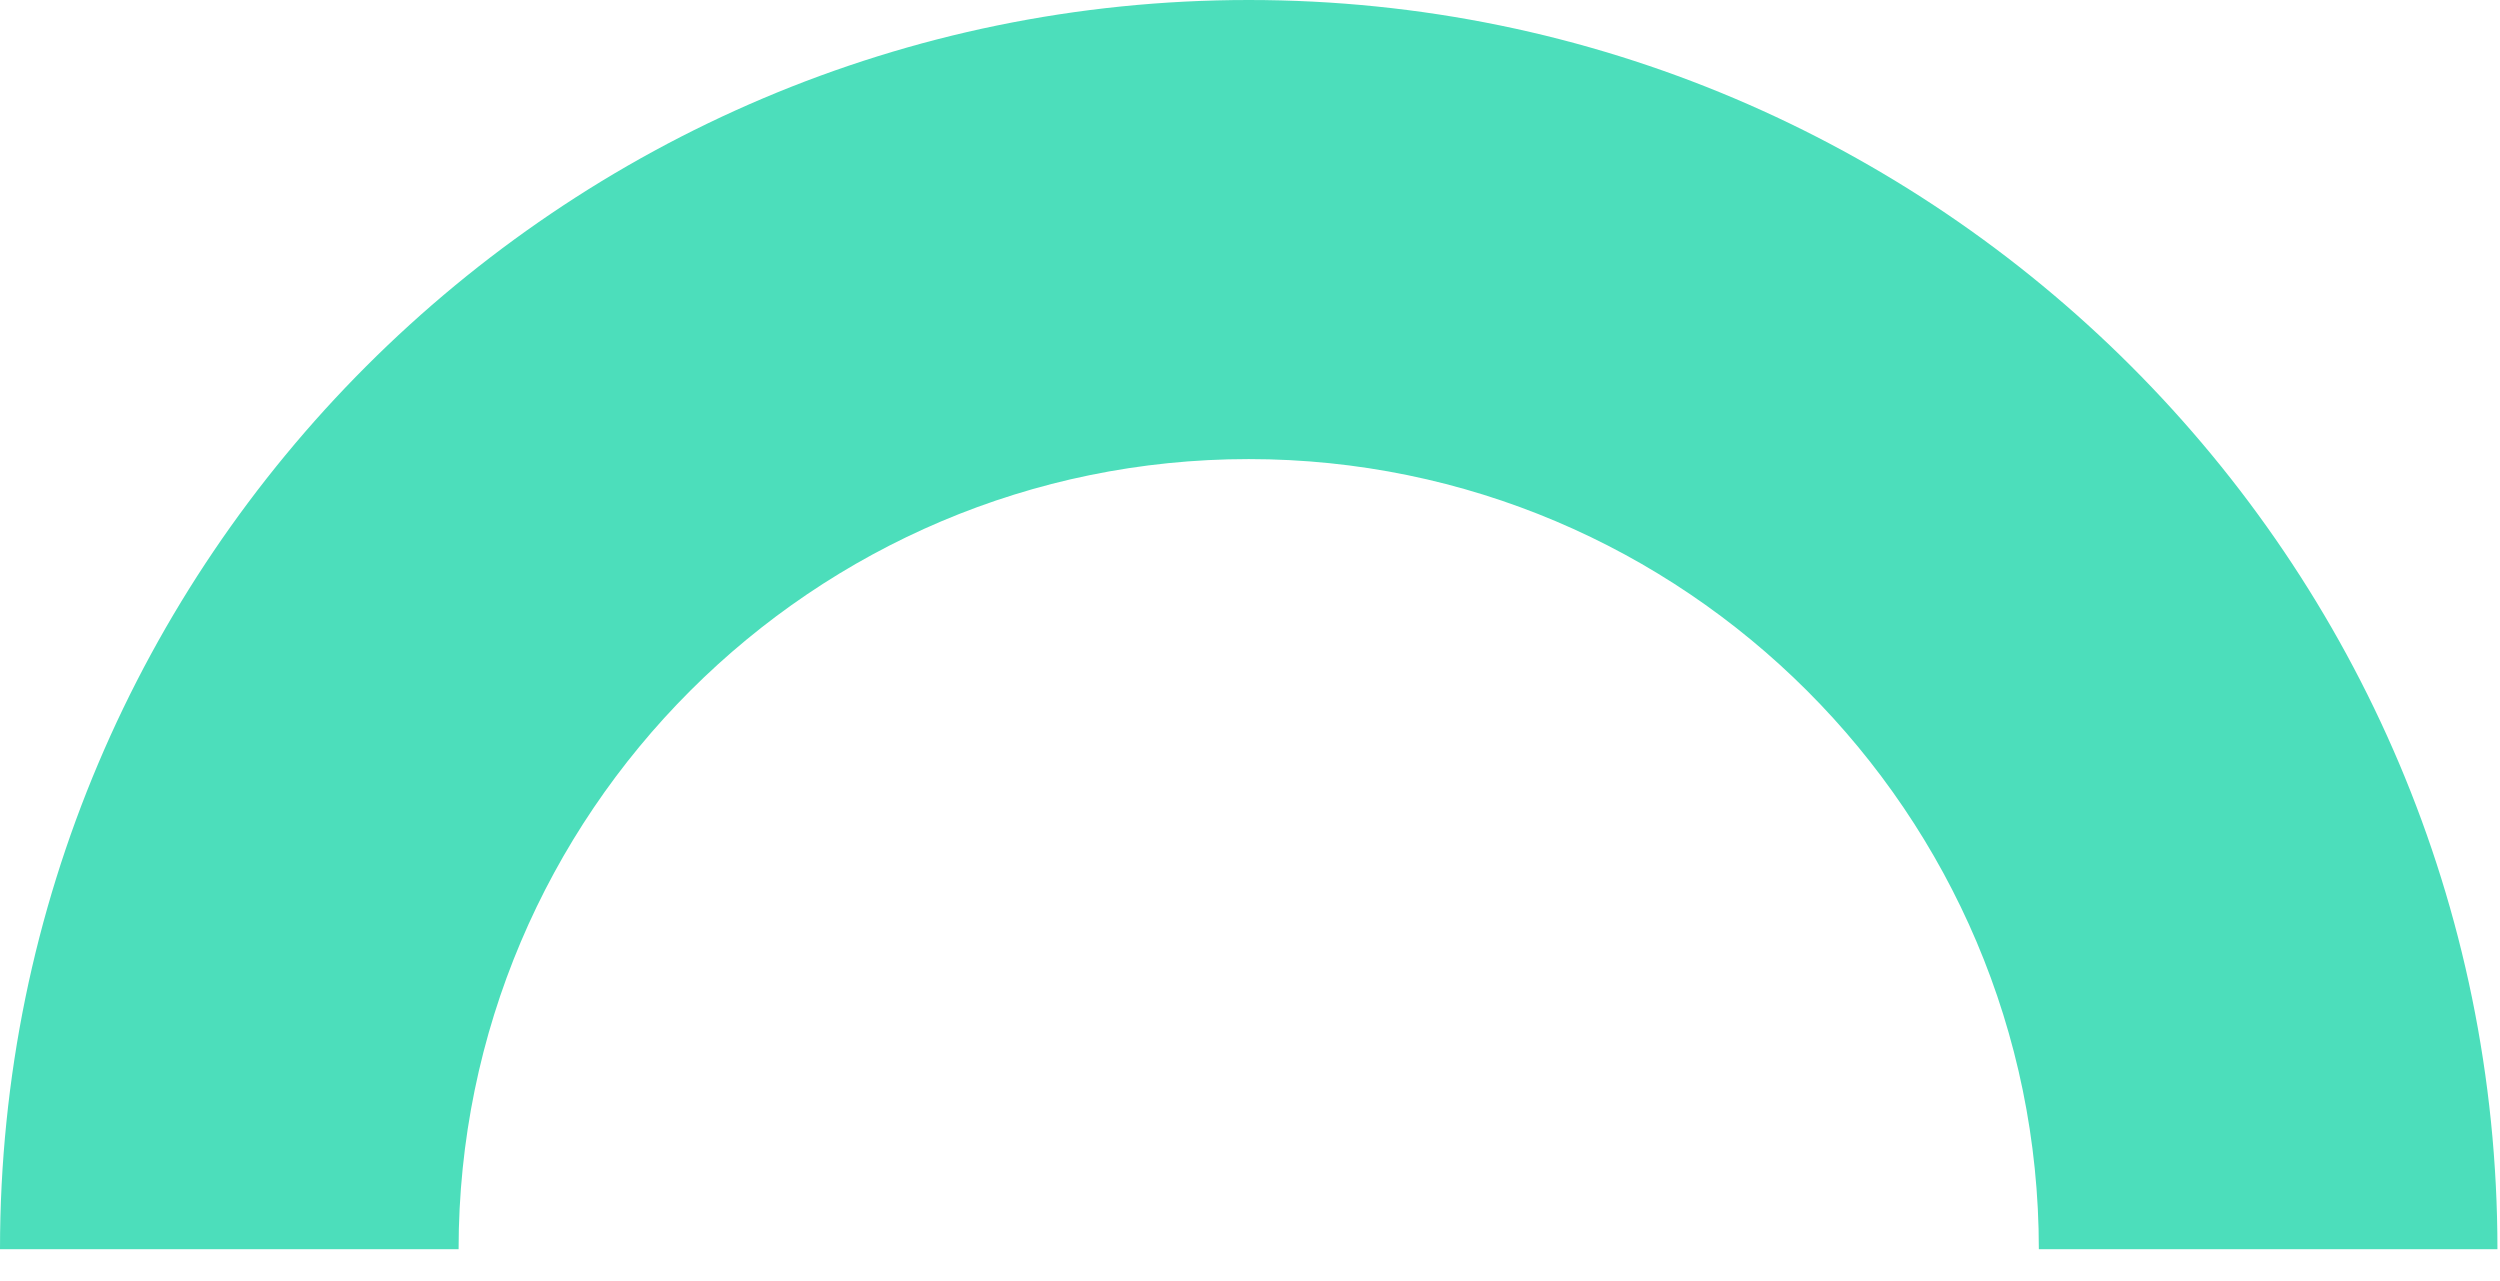
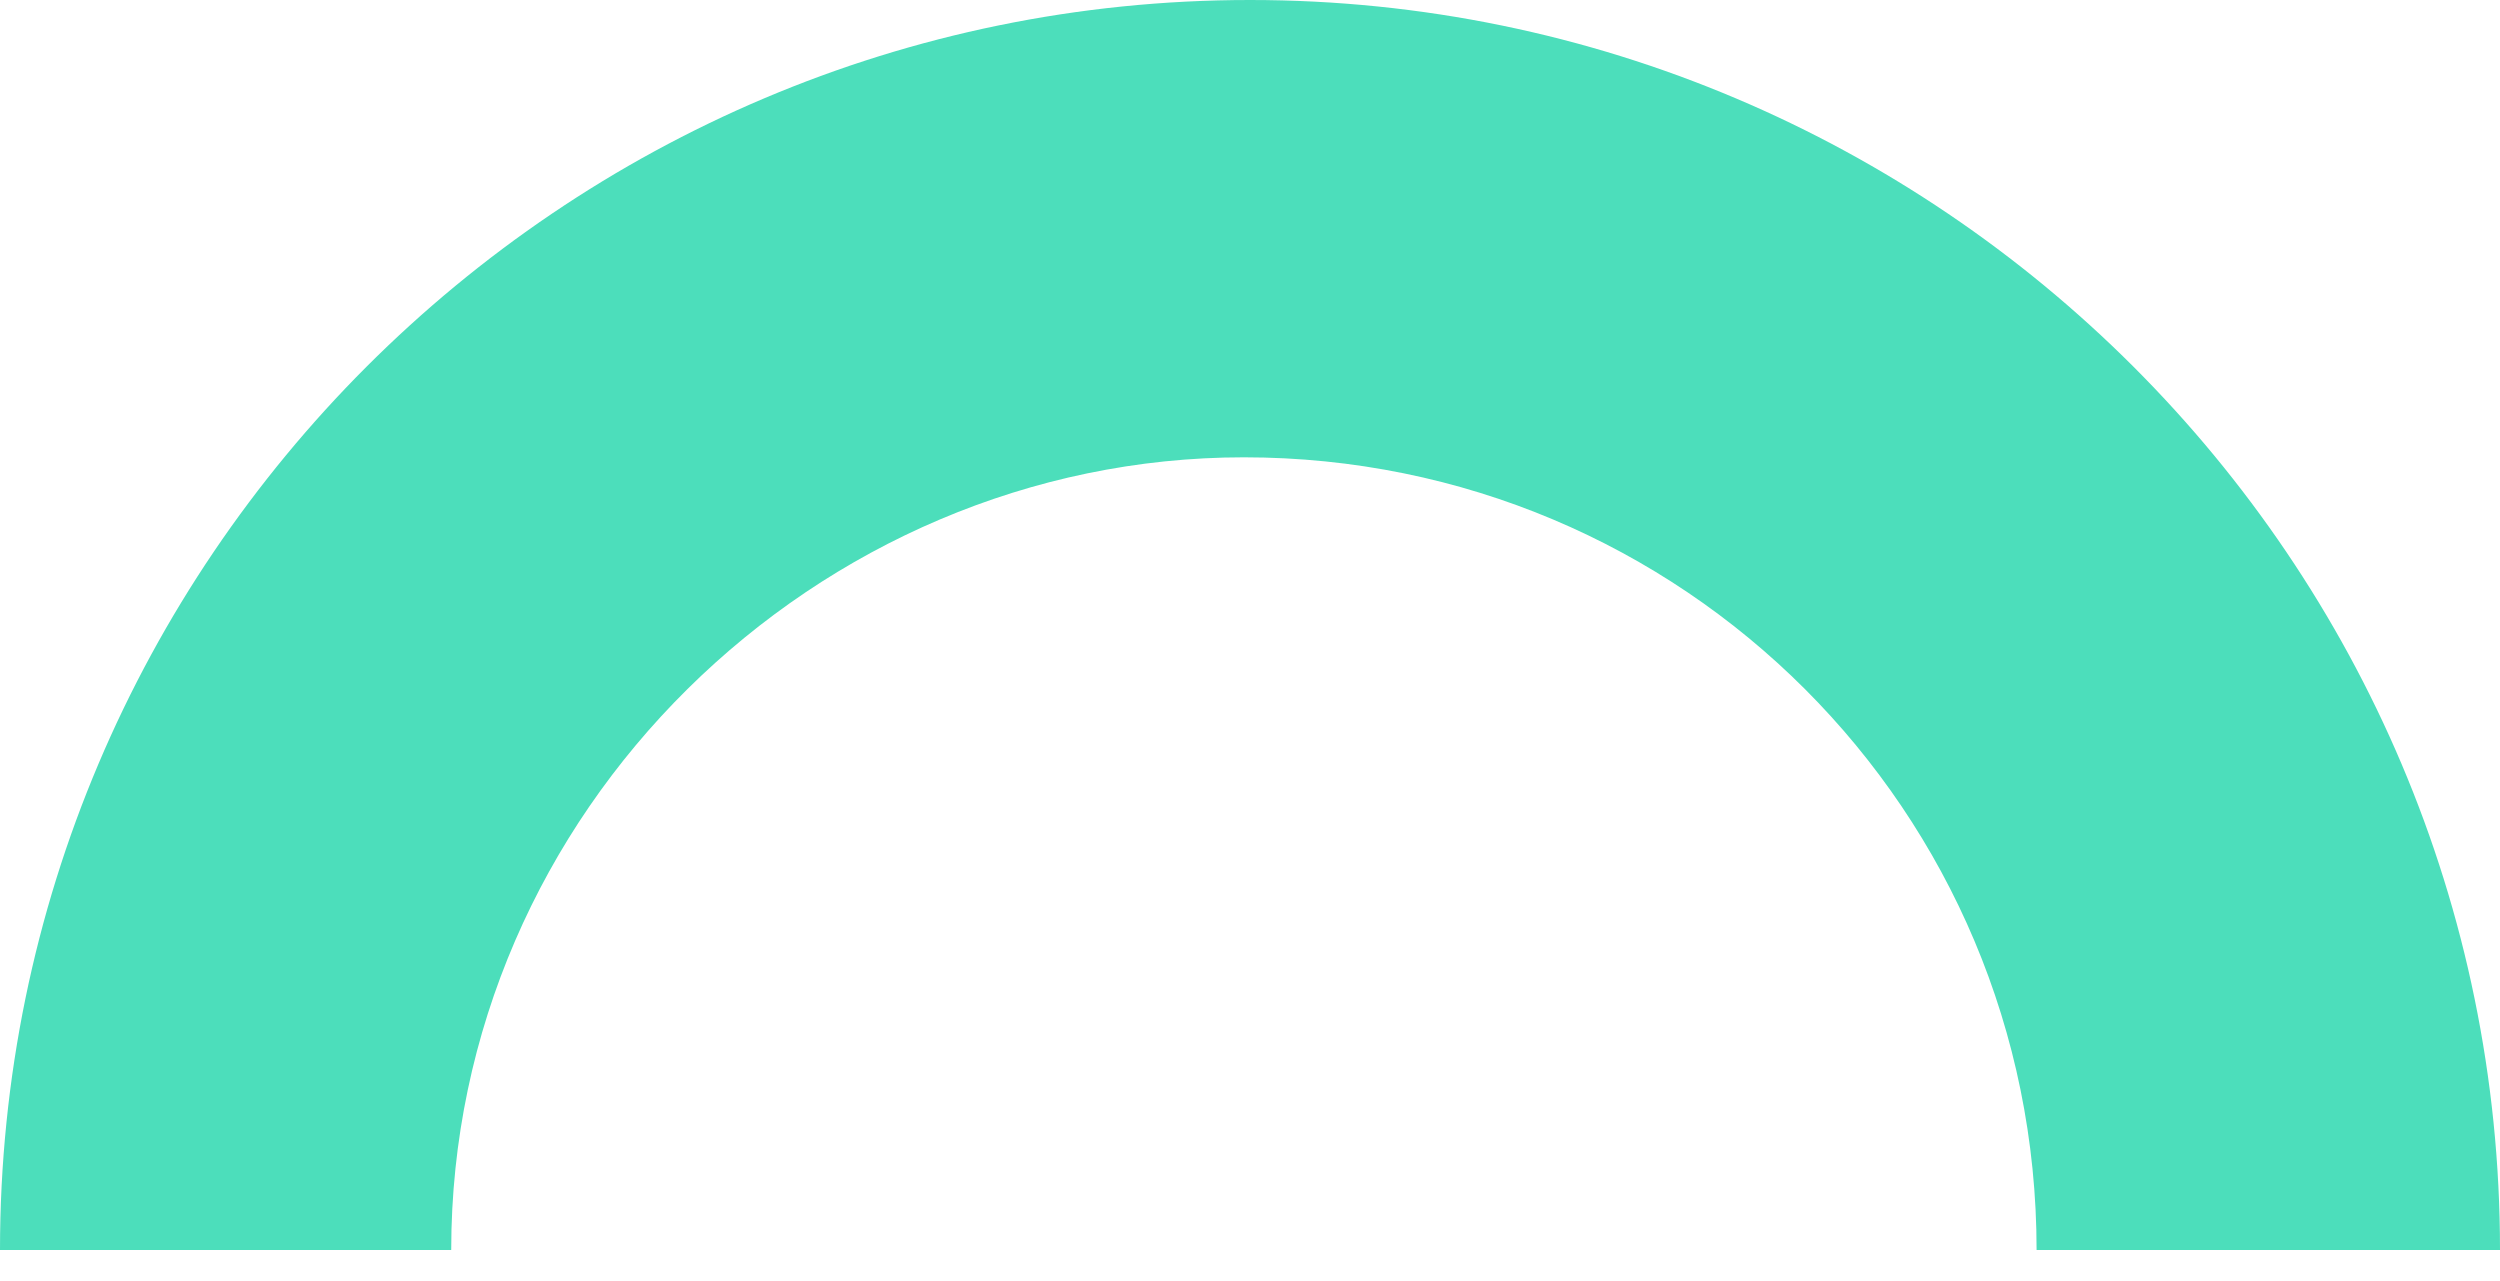
- <svg xmlns="http://www.w3.org/2000/svg" width="41px" height="21px" viewBox="0 0 41 21" version="1.1">
-   <defs />
-   <g id="SBLY-homepage" stroke="none" stroke-width="1" fill="none" fill-rule="evenodd">
-     <g id="sbly-homepage" transform="translate(-815, -668)" fill="#4CDEBB">
-       <g id="02-featured" transform="translate(0, 112)">
-         <g id="feature-callout" transform="translate(60, 56)">
-           <g id="arch" transform="translate(755, 500)">
-             <path d="M40.958,20.487 L33.437,20.487 C33.437,13.339 27.619,7.529 20.479,7.529 C13.335,7.529 7.521,13.339 7.521,20.487 L0,20.487 C0,9.193 9.185,0 20.479,0 C31.772,0 40.958,9.193 40.958,20.487 Z" id="Fill-1" />
-           </g>
-         </g>
-       </g>
-     </g>
-   </g>
+ <svg xmlns="http://www.w3.org/2000/svg" width="41" height="21" viewBox="0 0 41 21">
+   <path d="M41 20.5h-7.6c0-7.2-5.8-13-13-13-7 0-13 5.8-13 13H0C0 9.2 9.2 0 20.5 0S41 9.2 41 20.5z" fill="#4CDEBB" fill-rule="evenodd" />
</svg>
